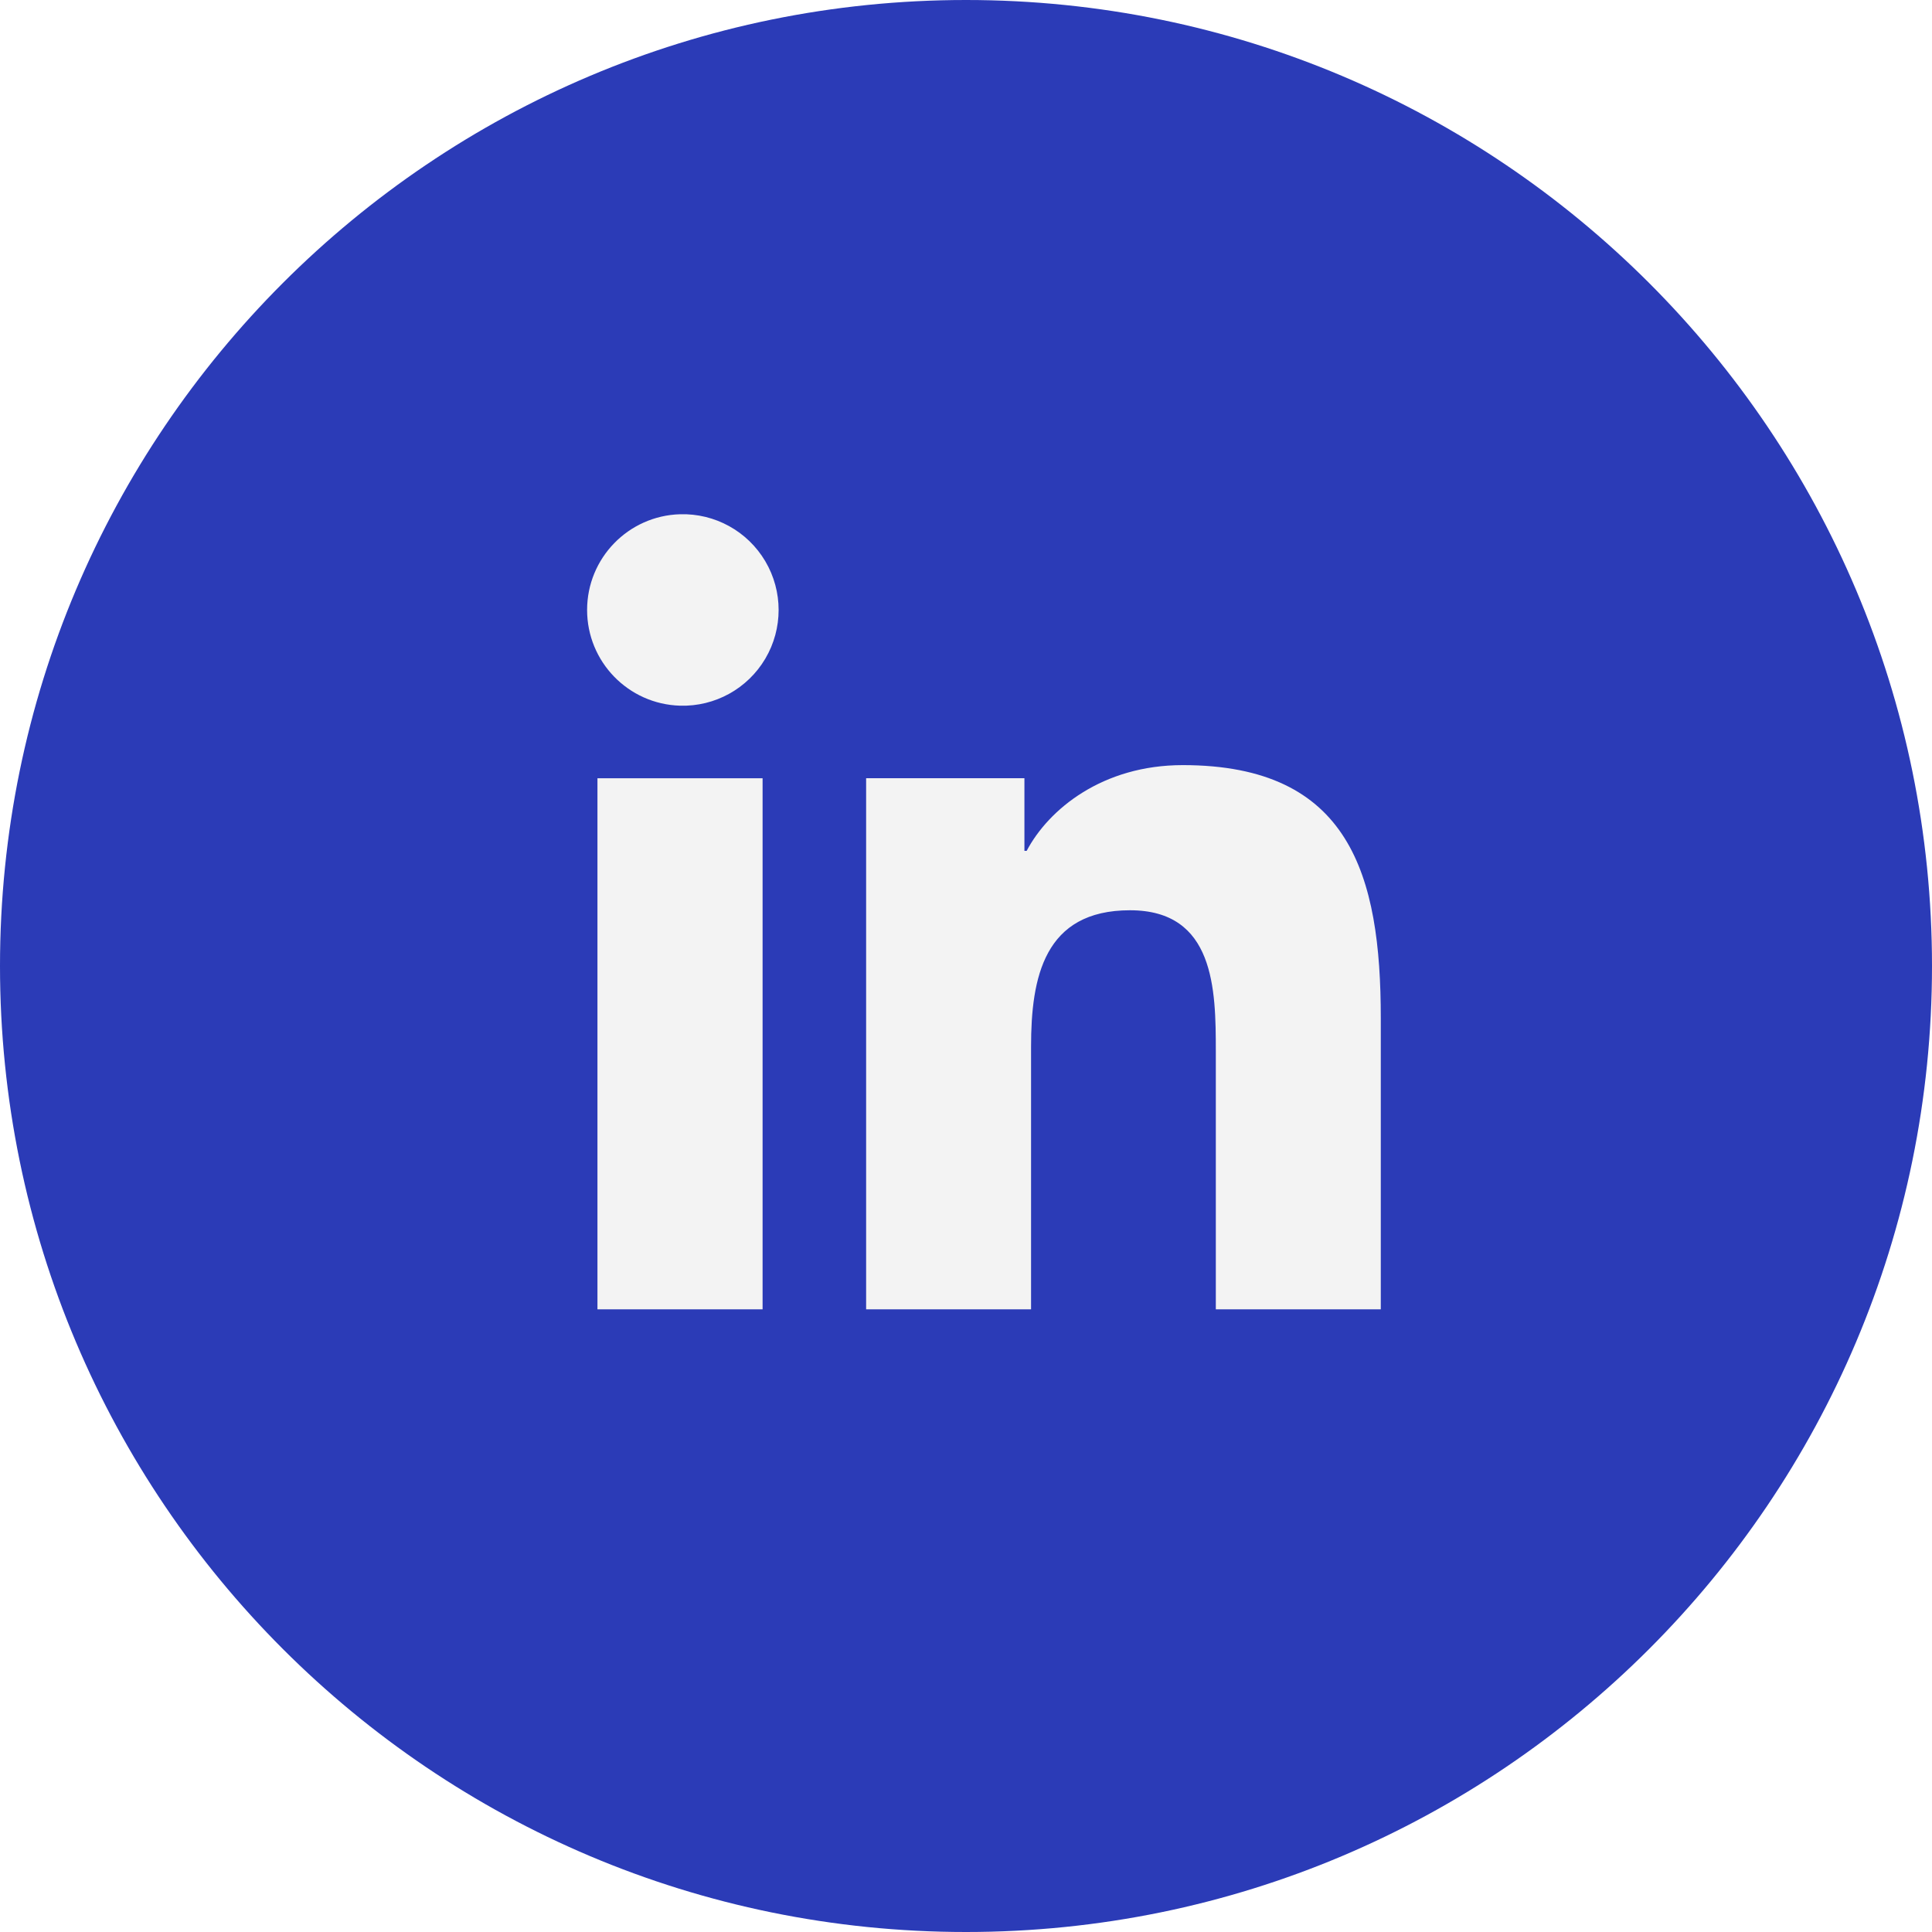
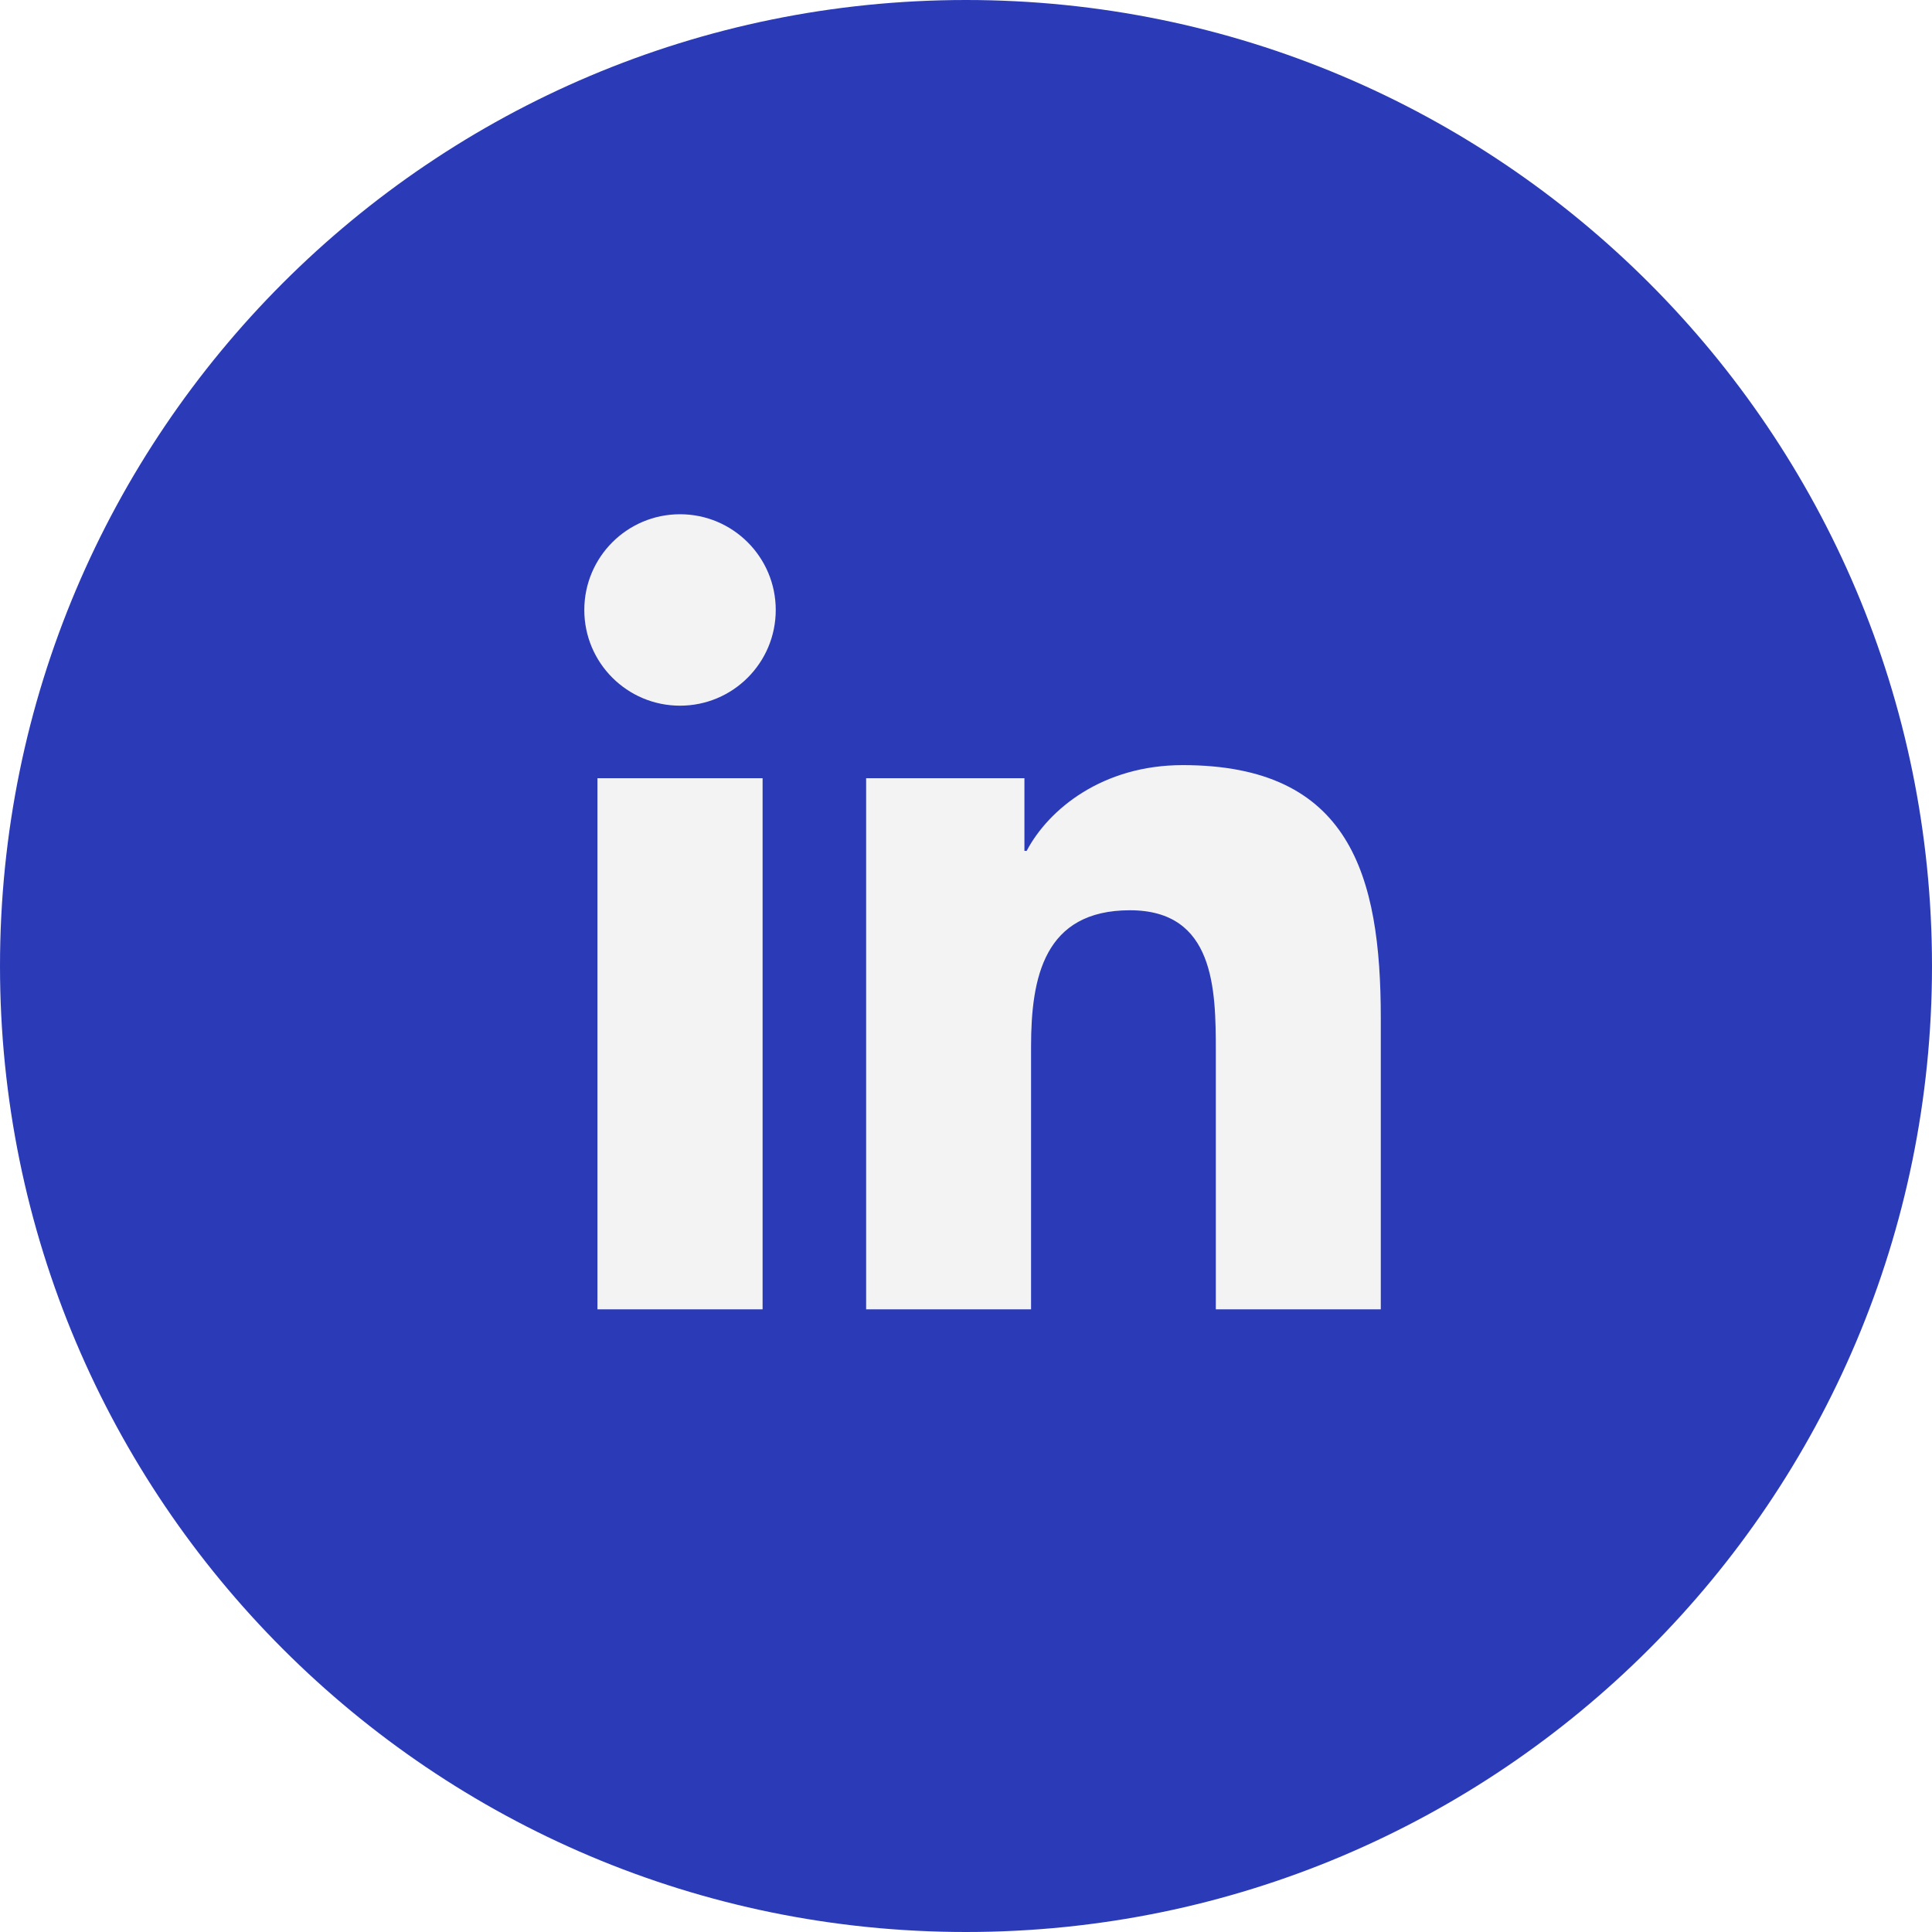
- <svg xmlns="http://www.w3.org/2000/svg" width="46" height="46" fill="none">
+ <svg xmlns="http://www.w3.org/2000/svg" width="46" height="46" viewBox="0 0 46 46" fill="none">
  <circle cx="23" cy="23" r="23" fill="#2B3BB7" />
-   <path d="M16.191 16.802a2.28 2.28 0 100-4.558 2.28 2.28 0 000 4.558zM20.622 18.53v12.644h3.927v-6.253c0-1.65.31-3.248 2.356-3.248 2.017 0 2.043 1.887 2.043 3.352v6.15h3.928v-6.934c0-3.407-.734-6.024-4.715-6.024-1.911 0-3.193 1.049-3.717 2.042h-.053v-1.73h-3.768zm-6.397 0h3.932v12.644h-3.932V18.53z" fill="#F3F3F3" />
+   <path d="M16.191 16.802C17.45 16.802 18.47 15.782 18.47 14.523C18.47 13.265 17.45 12.244 16.191 12.244C14.932 12.244 13.912 13.265 13.912 14.523C13.912 15.782 14.932 16.802 16.191 16.802Z" fill="#F3F3F3" />
+   <path d="M20.622 18.529V31.174H24.549V24.921C24.549 23.271 24.859 21.673 26.905 21.673C28.922 21.673 28.948 23.559 28.948 25.025V31.175H32.876V24.241C32.876 20.834 32.142 18.217 28.161 18.217C26.25 18.217 24.968 19.266 24.444 20.259H24.391V18.529H20.622ZM14.225 18.529H18.157V31.174H14.225V18.529Z" fill="#F3F3F3" />
</svg>
